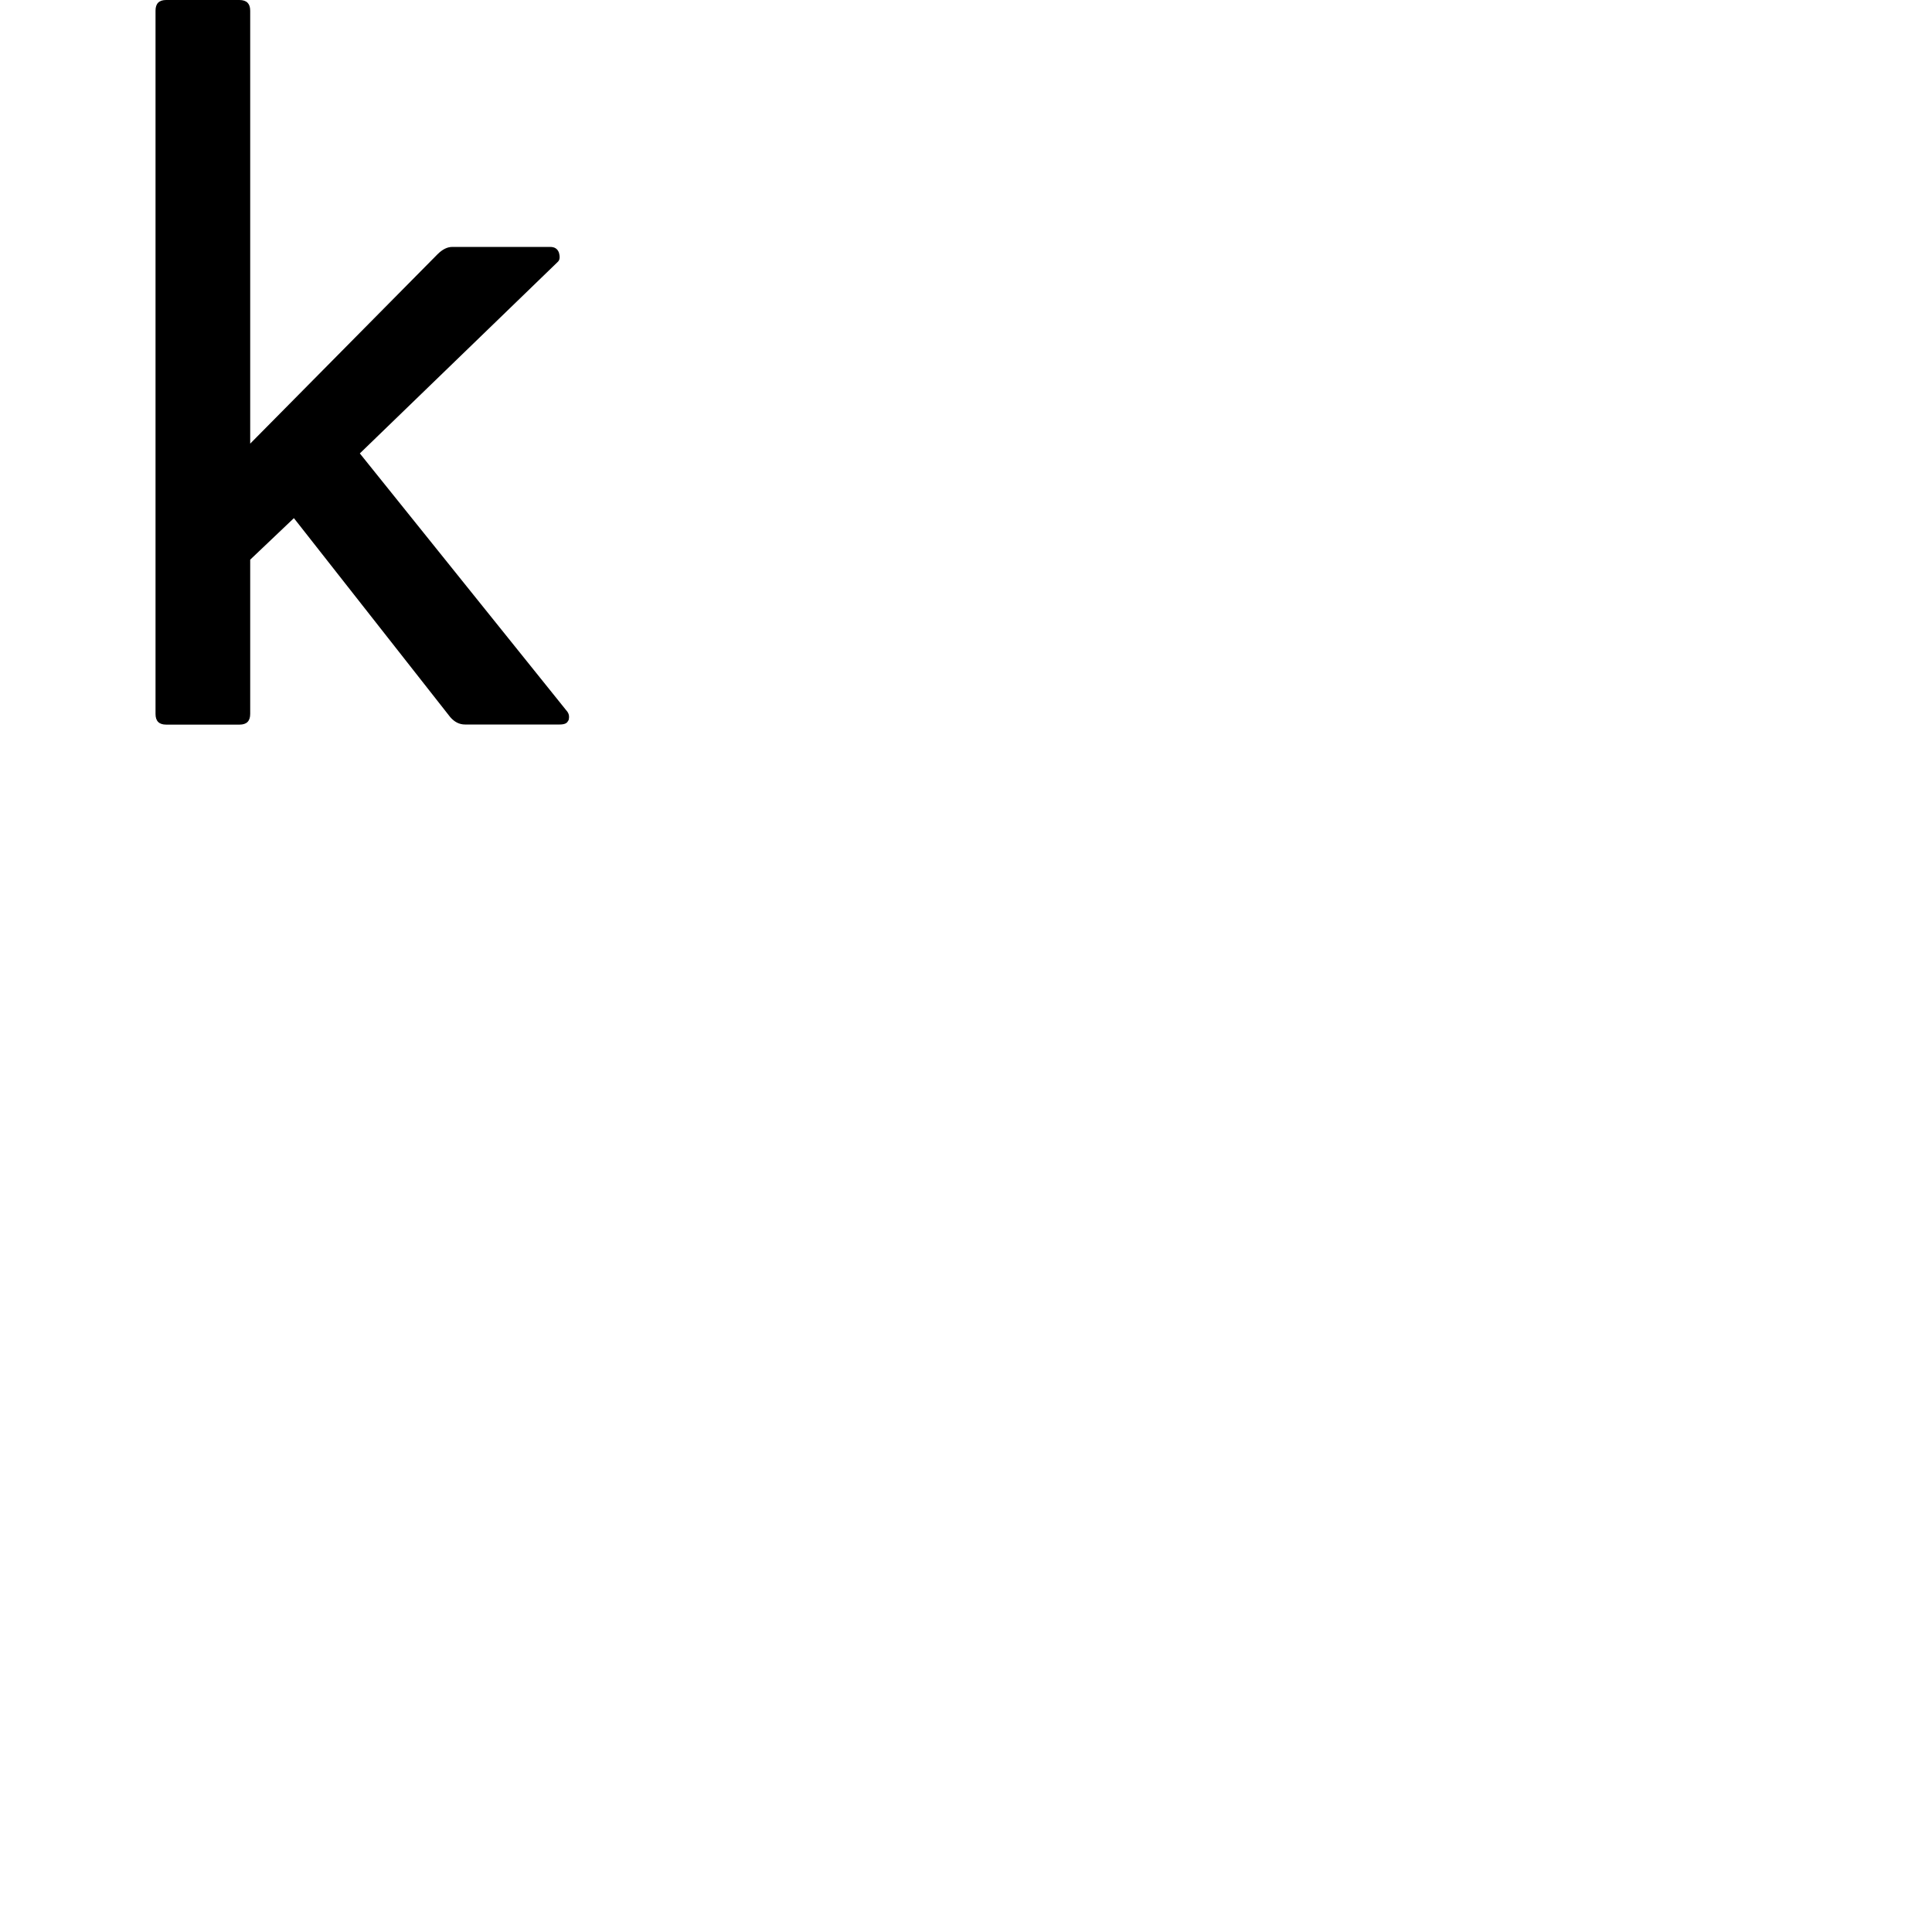
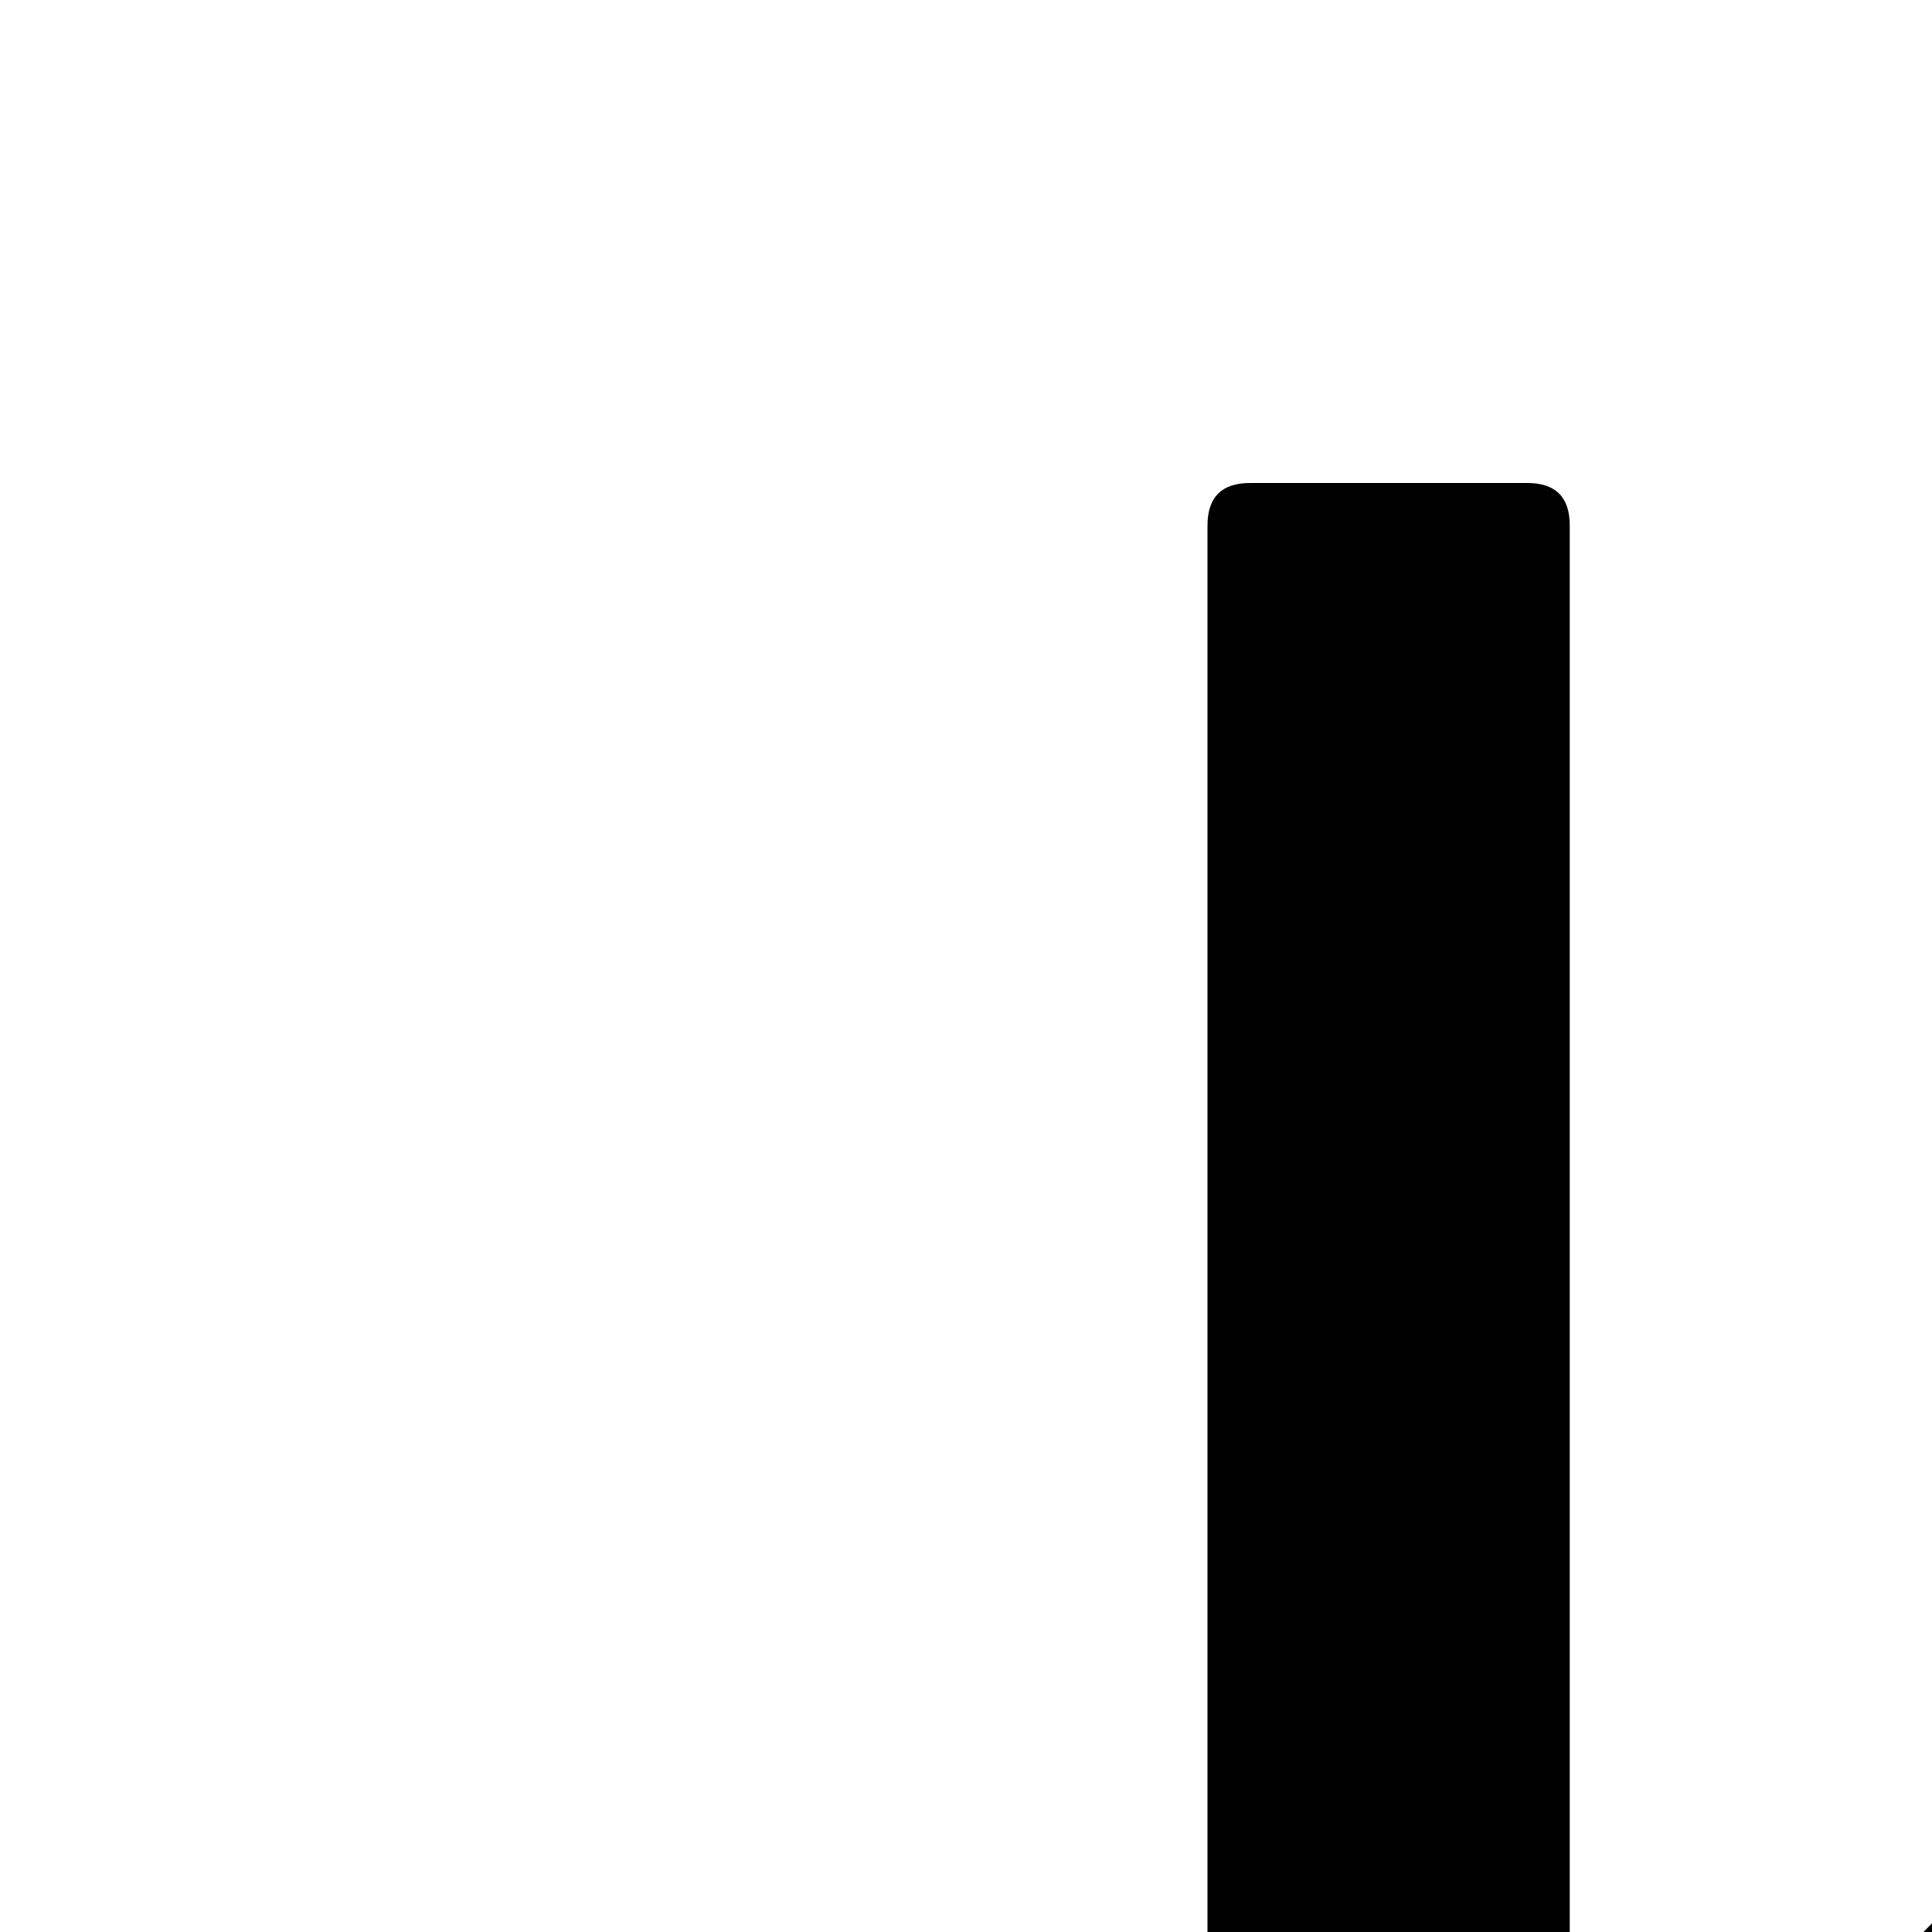
<svg viewBox="0 0 16 16" width="16px" height="16px" id="kaggle">
-   <path d="M4.706 5.965q-0.009 0.035 -0.07 0.035h-0.785q-0.07 0 -0.123 -0.062l-1.294 -1.647 -0.362 0.344v1.278q0 0.088 -0.088 0.088H1.376q-0.088 0 -0.088 -0.088V0.088q0 -0.088 0.088 -0.088h0.608q0.088 0.001 0.088 0.088v3.586l1.551 -1.568q0.062 -0.062 0.124 -0.061h0.81c0.036 0 0.059 0.015 0.071 0.045q0.017 0.056 -0.009 0.079l-1.639 1.586 1.709 2.127c0.024 0.026 0.029 0.052 0.018 0.089" />
+   <path d="M 10.352 4 C 10.118 4 10 4.117 10 4.352 L 10 27.645 C 10 27.879 10.117 27.996 10.352 27.996 L 12.648 27.996 C 12.882 27.996 13.002 27.88 13.002 27.645 L 13.002 22.809 L 14.811 21.086 L 20.049 27.75 C 20.191 27.915 20.355 28 20.545 28 L 23.717 28 C 23.883 28 23.977 27.952 24 27.857 L 23.934 27.498 L 17.023 18.91 L 23.65 12.498 C 23.773 12.37 23.73 12 23.398 12 L 20.117 12 C 19.951 12 19.785 12.086 19.619 12.252 L 13 18.975 L 13 4.352 C 13 4.117 12.883 4 12.648 4 L 10.352 4 z" />
</svg>
